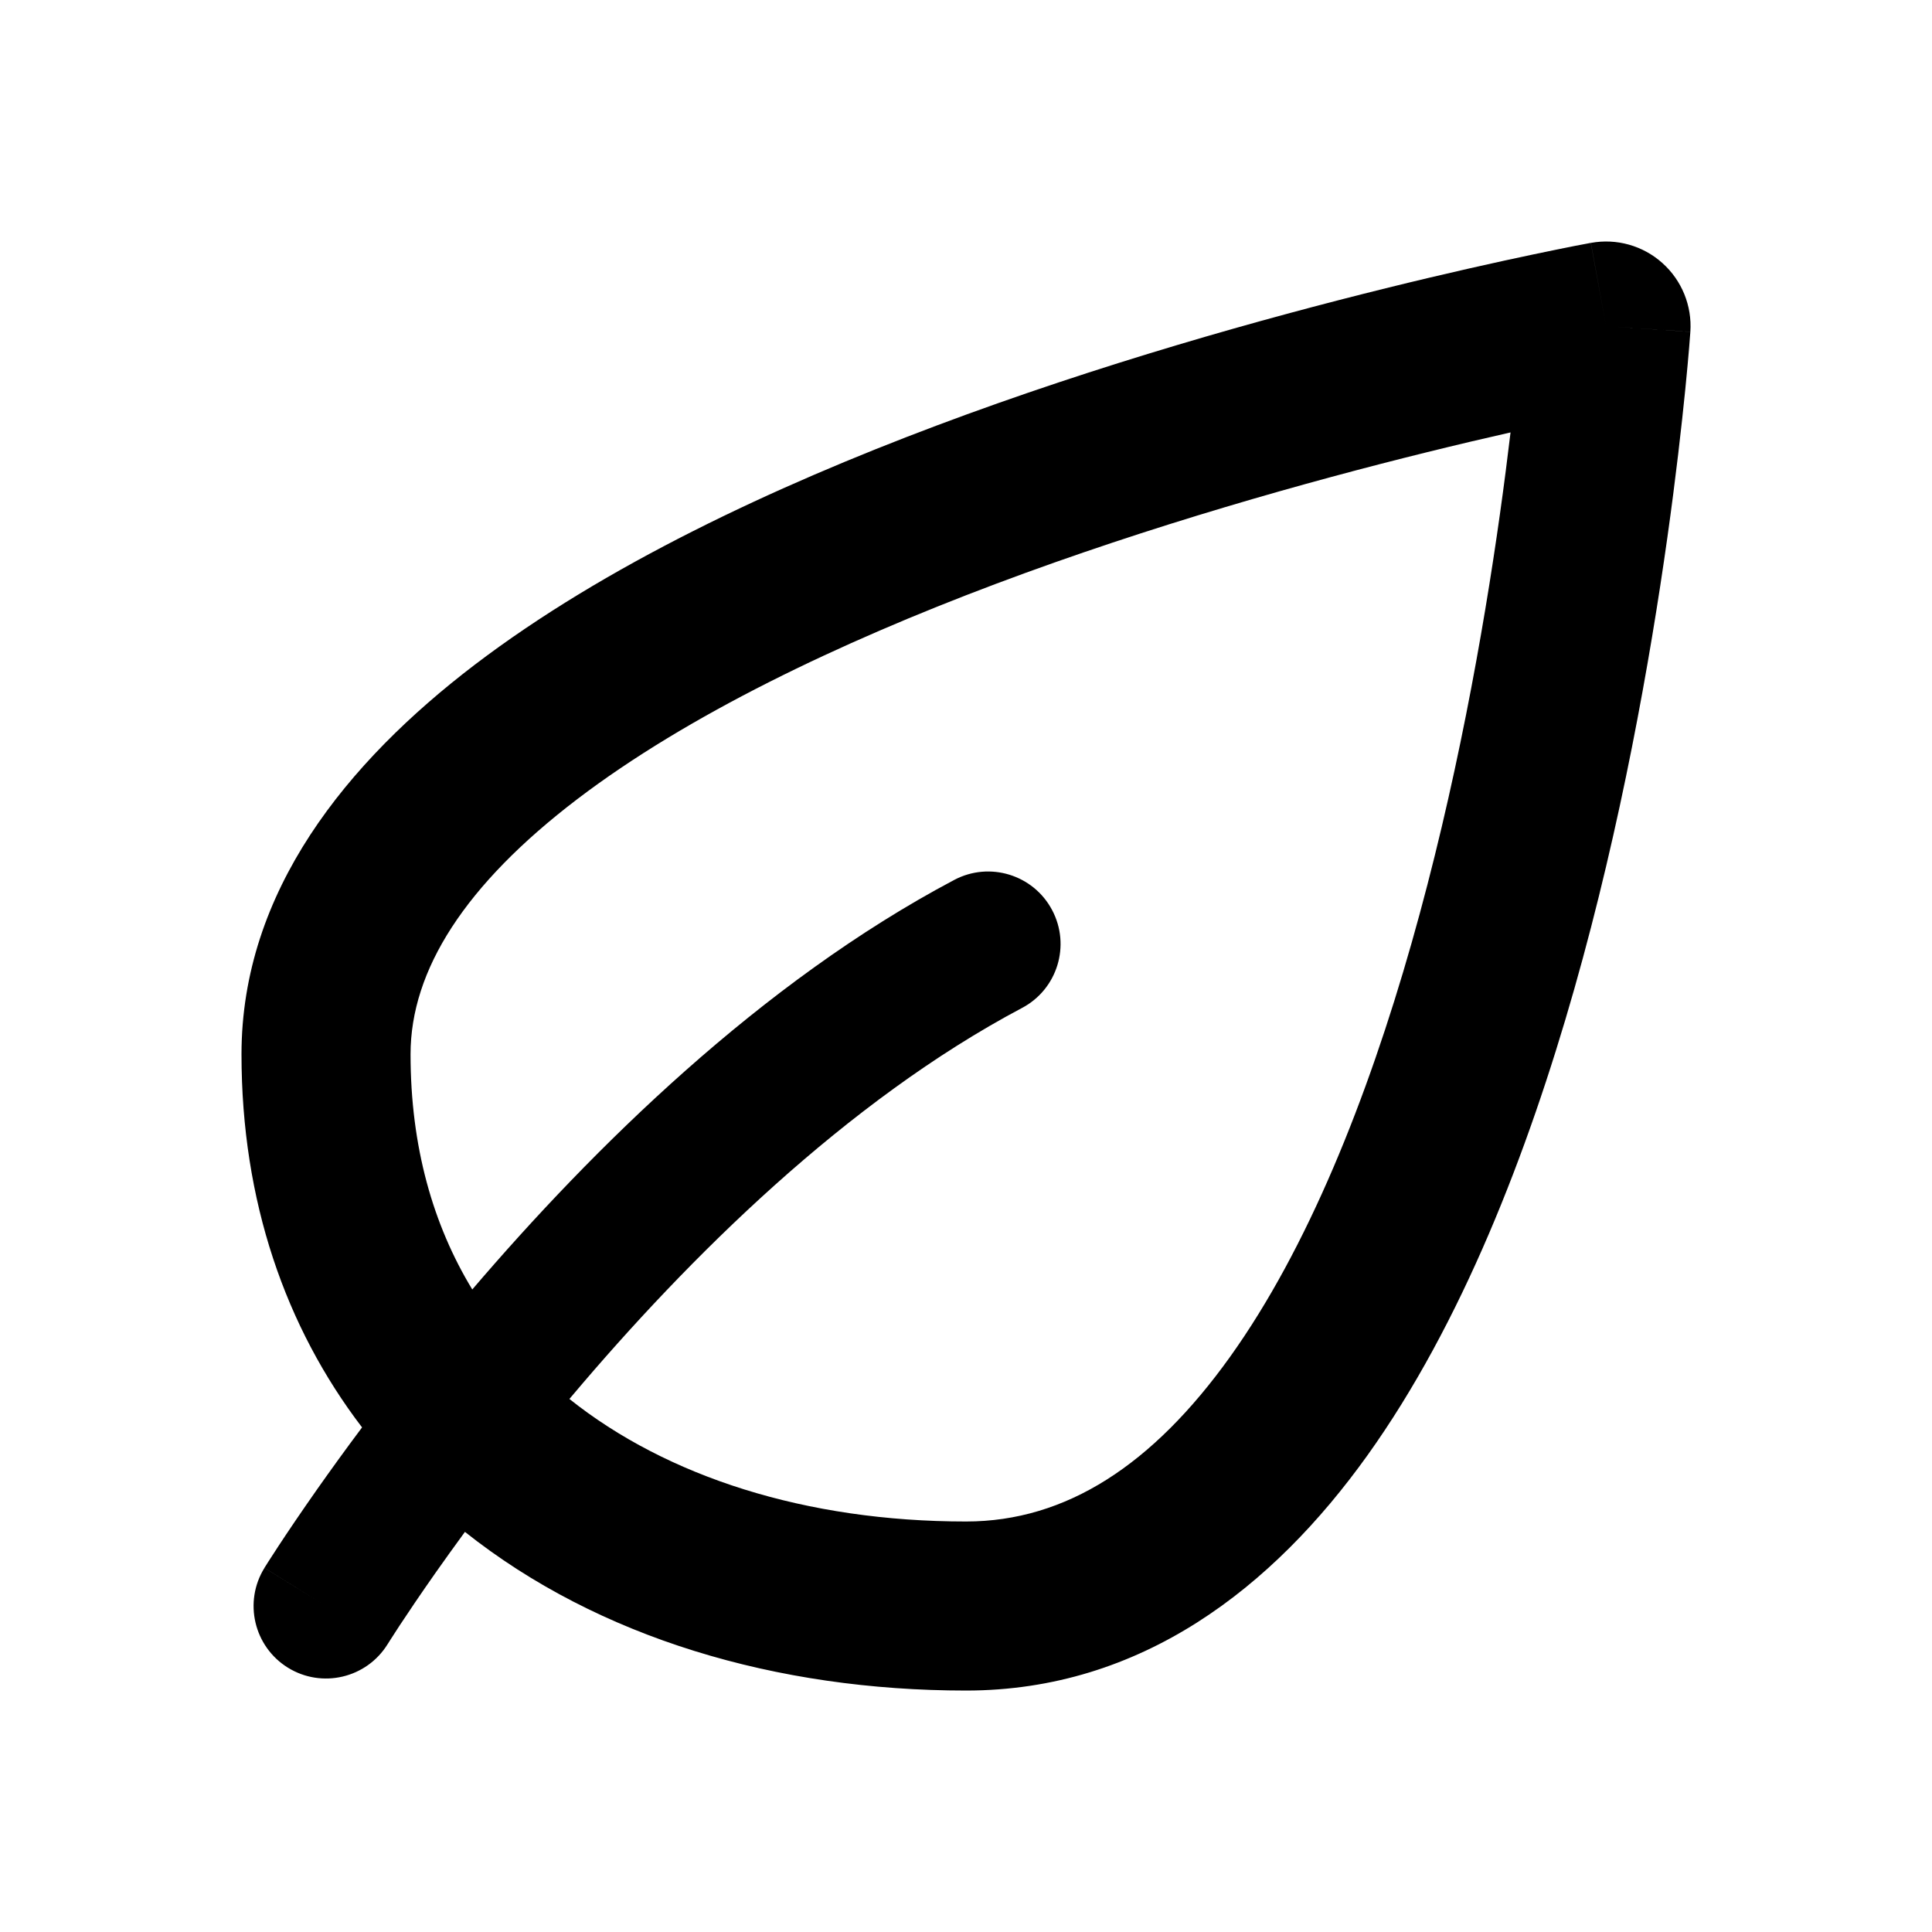
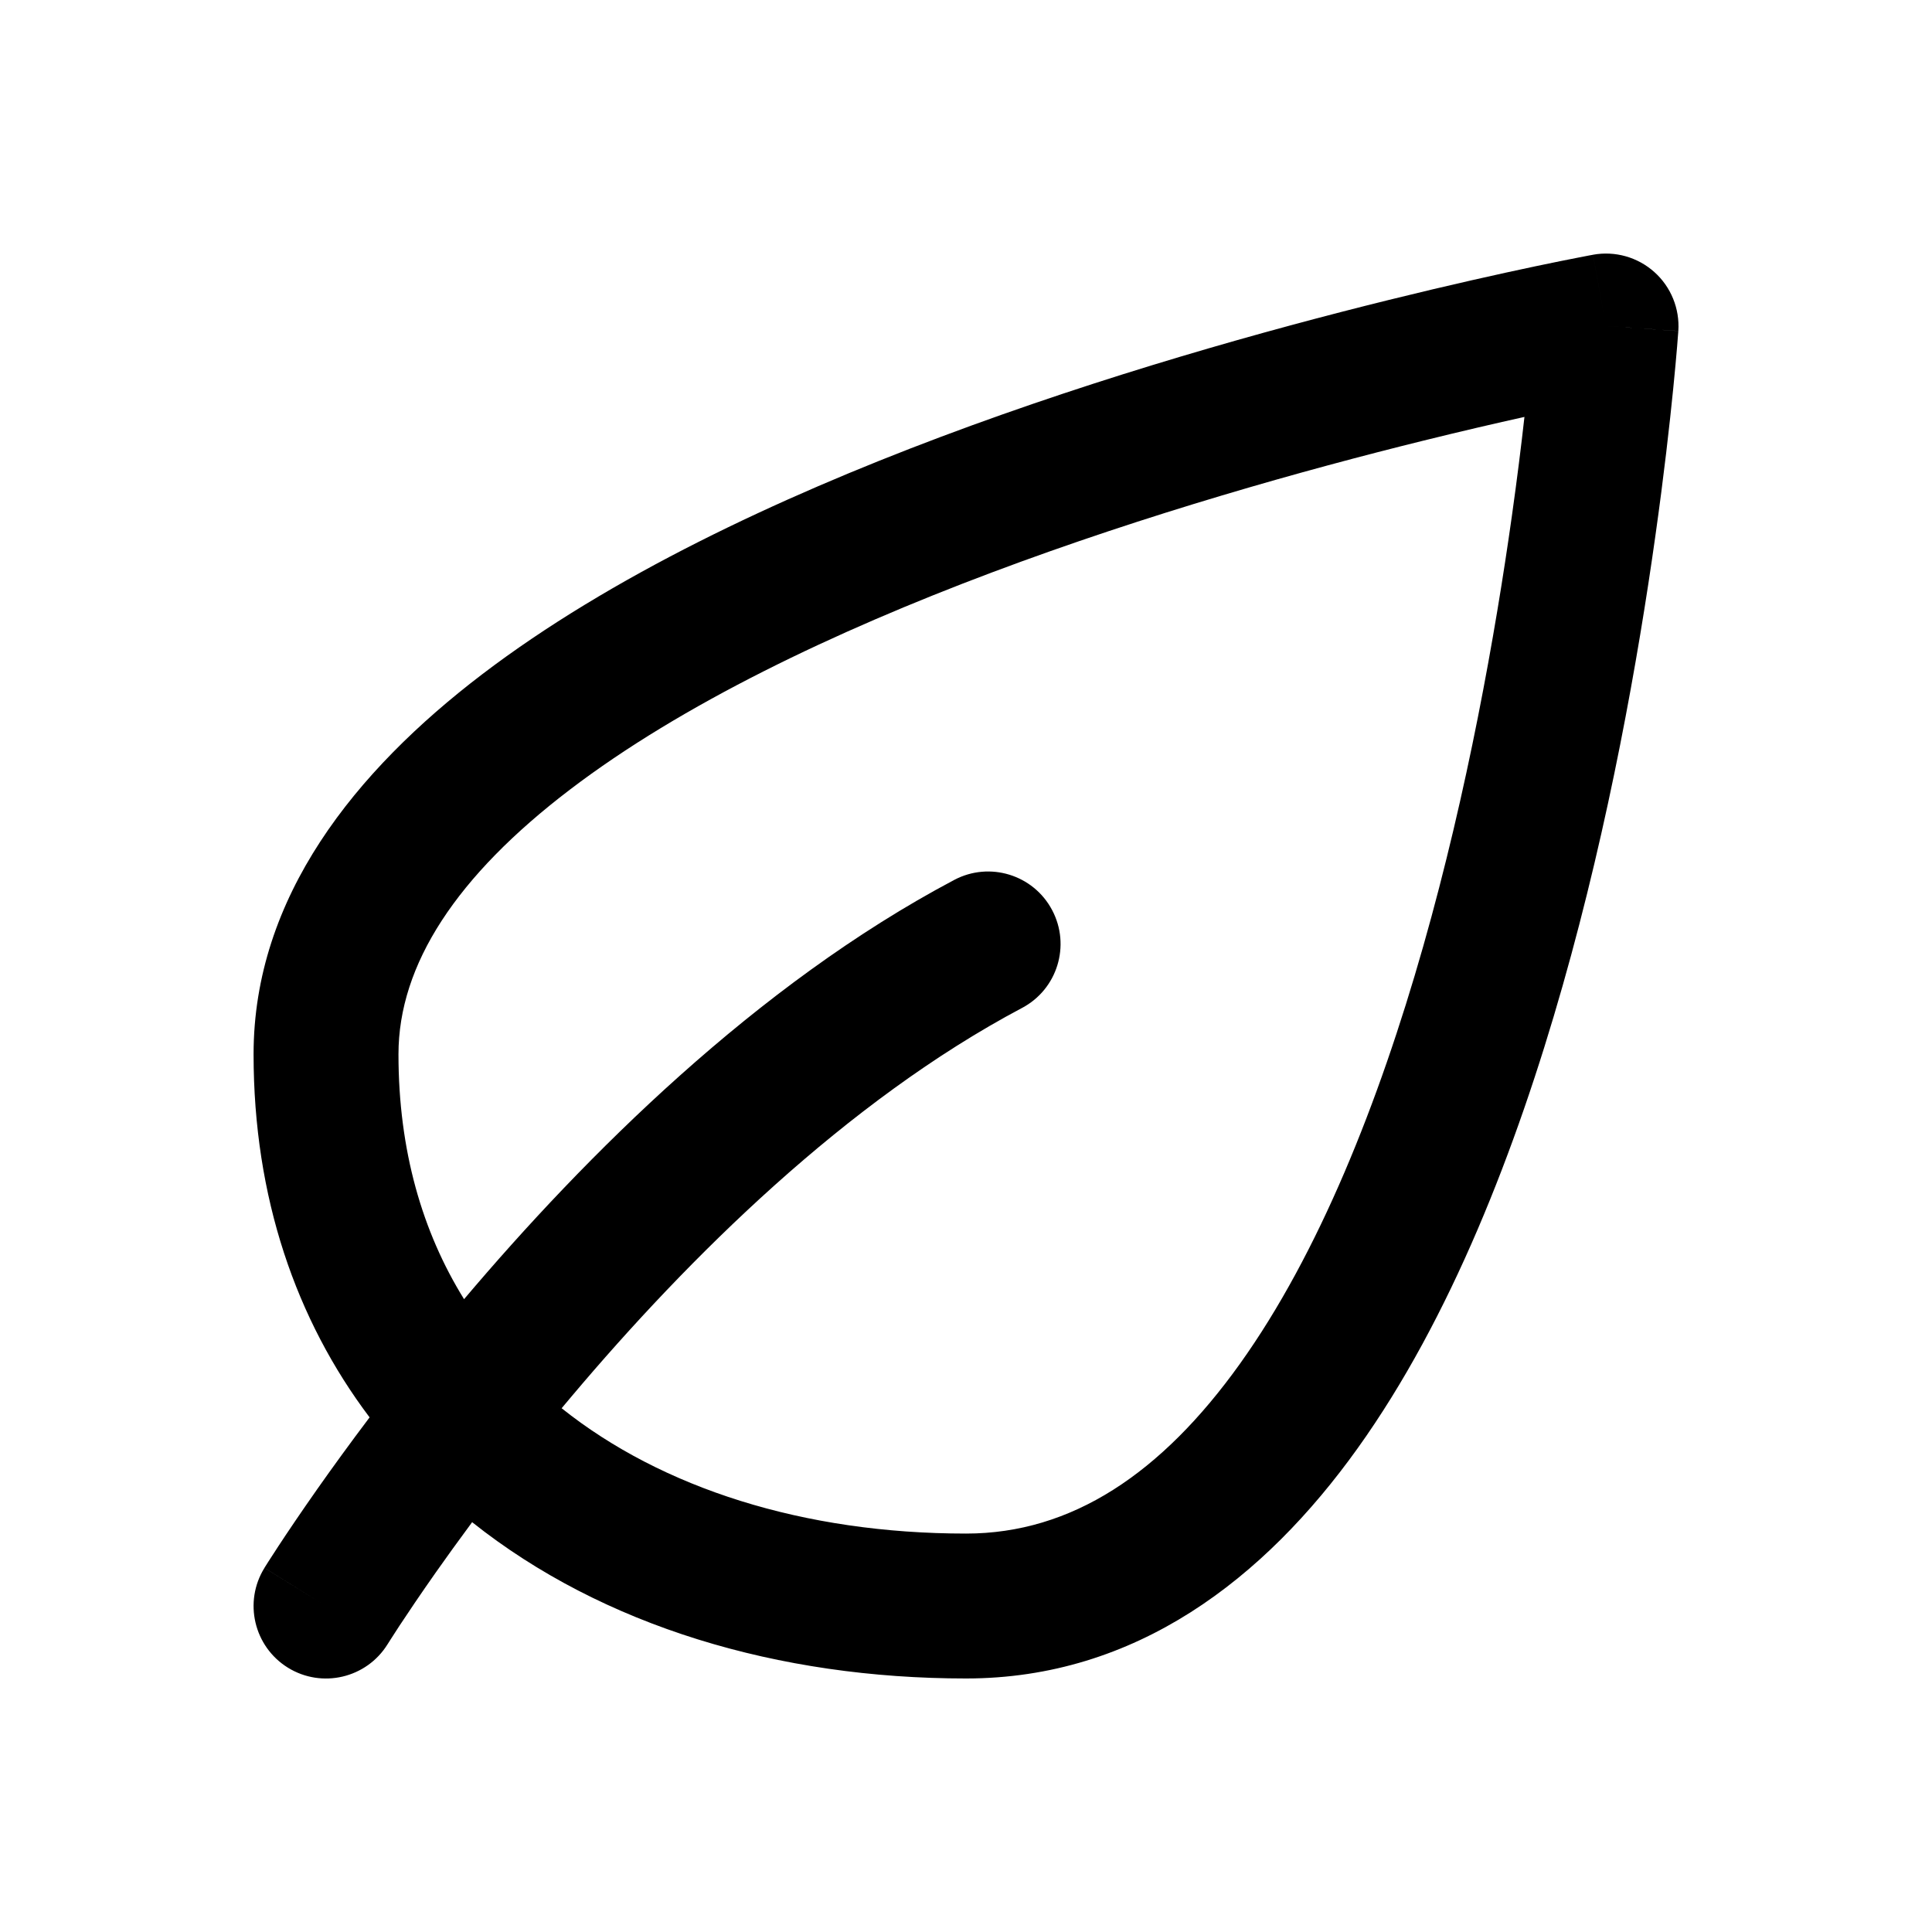
<svg xmlns="http://www.w3.org/2000/svg" width="40" height="40" viewBox="0 0 40 40" fill="none">
-   <path fill-rule="evenodd" clip-rule="evenodd" d="M33.251 6.75L34.997 6.87C35.034 6.331 34.82 5.805 34.417 5.445C34.015 5.085 33.468 4.931 32.937 5.029L33.251 6.75ZM9.626 31.716C12.39 33.912 16.079 35.001 20.001 35.001C23.636 35.001 26.356 32.864 28.313 30.129C30.261 27.406 31.628 23.871 32.593 20.479C33.564 17.064 34.163 13.666 34.52 11.135C34.699 9.866 34.817 8.807 34.892 8.062C34.929 7.69 34.955 7.396 34.972 7.193C34.98 7.091 34.986 7.013 34.99 6.959L34.995 6.896L34.996 6.878L34.997 6.873L34.997 6.871C34.997 6.871 34.997 6.87 33.251 6.75C32.937 5.029 32.936 5.029 32.936 5.029L32.934 5.029L32.929 5.03L32.912 5.033L32.85 5.045C32.796 5.055 32.718 5.07 32.617 5.089C32.416 5.129 32.123 5.188 31.752 5.266C31.011 5.422 29.955 5.655 28.691 5.968C26.166 6.592 22.783 7.536 19.385 8.813C16.008 10.082 12.512 11.719 9.83 13.762C7.184 15.779 5 18.454 5 21.828C5 24.872 5.913 27.48 7.496 29.553C7.145 30.021 6.837 30.45 6.573 30.824C6.224 31.321 5.952 31.725 5.767 32.007C5.674 32.149 5.602 32.26 5.553 32.337C5.529 32.375 5.51 32.405 5.497 32.426L5.481 32.451L5.477 32.458L5.475 32.46L5.475 32.461C5.475 32.461 5.475 32.462 6.676 33.206L5.475 32.462C5.039 33.166 5.256 34.09 5.96 34.527C6.665 34.963 7.589 34.745 8.025 34.041L8.025 34.041L8.025 34.041L8.027 34.038L8.038 34.021C8.047 34.005 8.063 33.981 8.084 33.948C8.126 33.883 8.189 33.783 8.274 33.654C8.444 33.396 8.697 33.019 9.026 32.551C9.205 32.297 9.405 32.018 9.626 31.716ZM11.789 28.964C13.81 30.576 16.685 31.501 20.001 31.501C22.076 31.501 23.868 30.326 25.467 28.092C27.074 25.846 28.306 22.756 29.226 19.522C30.139 16.312 30.711 13.084 31.054 10.647C31.142 10.024 31.214 9.455 31.274 8.953C30.759 9.069 30.173 9.207 29.53 9.366C27.086 9.97 23.844 10.876 20.616 12.089C17.368 13.31 14.238 14.804 11.951 16.546C9.629 18.316 8.5 20.085 8.5 21.828C8.5 23.738 8.965 25.359 9.778 26.697C12.267 23.785 15.748 20.34 19.756 18.218C20.488 17.83 21.396 18.11 21.783 18.842C22.171 19.574 21.892 20.482 21.159 20.869C17.527 22.793 14.247 26.049 11.838 28.906C11.821 28.926 11.805 28.945 11.789 28.964Z" fill="black" />
+   <path fill-rule="evenodd" clip-rule="evenodd" d="M33.251 6.75L34.748 6.853C34.779 6.391 34.596 5.94 34.251 5.632C33.906 5.323 33.437 5.191 32.981 5.274L33.251 6.75ZM9.775 31.515C12.486 33.672 16.12 34.751 20.001 34.751C23.525 34.751 26.179 32.682 28.11 29.983C30.034 27.294 31.391 23.791 32.352 20.411C33.32 17.01 33.917 13.625 34.272 11.1C34.451 9.835 34.569 8.779 34.643 8.038C34.68 7.667 34.706 7.374 34.723 7.172C34.731 7.071 34.737 6.993 34.741 6.94L34.746 6.878L34.747 6.861L34.747 6.856L34.748 6.854C34.748 6.854 34.748 6.853 33.251 6.75C32.981 5.274 32.981 5.275 32.981 5.275L32.979 5.275L32.974 5.276L32.958 5.279L32.897 5.29C32.843 5.3 32.766 5.315 32.666 5.335C32.465 5.374 32.173 5.432 31.804 5.51C31.064 5.666 30.012 5.899 28.75 6.211C26.232 6.833 22.859 7.774 19.473 9.047C16.105 10.313 12.636 11.939 9.982 13.961C7.358 15.961 5.25 18.57 5.25 21.828C5.25 24.79 6.128 27.325 7.652 29.345C7.237 29.895 6.875 30.395 6.573 30.824C6.224 31.321 5.952 31.725 5.767 32.007C5.674 32.149 5.602 32.26 5.553 32.337C5.529 32.375 5.51 32.405 5.497 32.426L5.481 32.451L5.477 32.458L5.475 32.46L5.475 32.461C5.475 32.461 5.475 32.462 6.676 33.206L5.475 32.462C5.039 33.166 5.256 34.09 5.96 34.527C6.665 34.963 7.589 34.745 8.025 34.041L8.025 34.041L8.025 34.041L8.027 34.038L8.038 34.021C8.047 34.005 8.063 33.981 8.084 33.948C8.126 33.883 8.189 33.783 8.274 33.654C8.444 33.396 8.697 33.019 9.026 32.551C9.244 32.242 9.494 31.894 9.775 31.515ZM11.628 29.156C13.703 30.812 16.639 31.751 20.001 31.751C22.188 31.751 24.046 30.507 25.67 28.238C27.302 25.957 28.544 22.835 29.467 19.59C30.384 16.366 30.958 13.126 31.302 10.682C31.411 9.907 31.497 9.215 31.562 8.632C30.97 8.763 30.263 8.927 29.47 9.123C27.02 9.728 23.768 10.637 20.528 11.855C17.271 13.079 14.115 14.583 11.8 16.348C9.454 18.135 8.25 19.969 8.25 21.828C8.25 23.818 8.744 25.507 9.608 26.898C12.107 23.944 15.656 20.389 19.756 18.218C20.488 17.83 21.396 18.11 21.783 18.842C22.171 19.574 21.892 20.482 21.159 20.869C17.527 22.793 14.247 26.049 11.838 28.906C11.767 28.99 11.697 29.073 11.628 29.156Z" fill="black" />
</svg>
